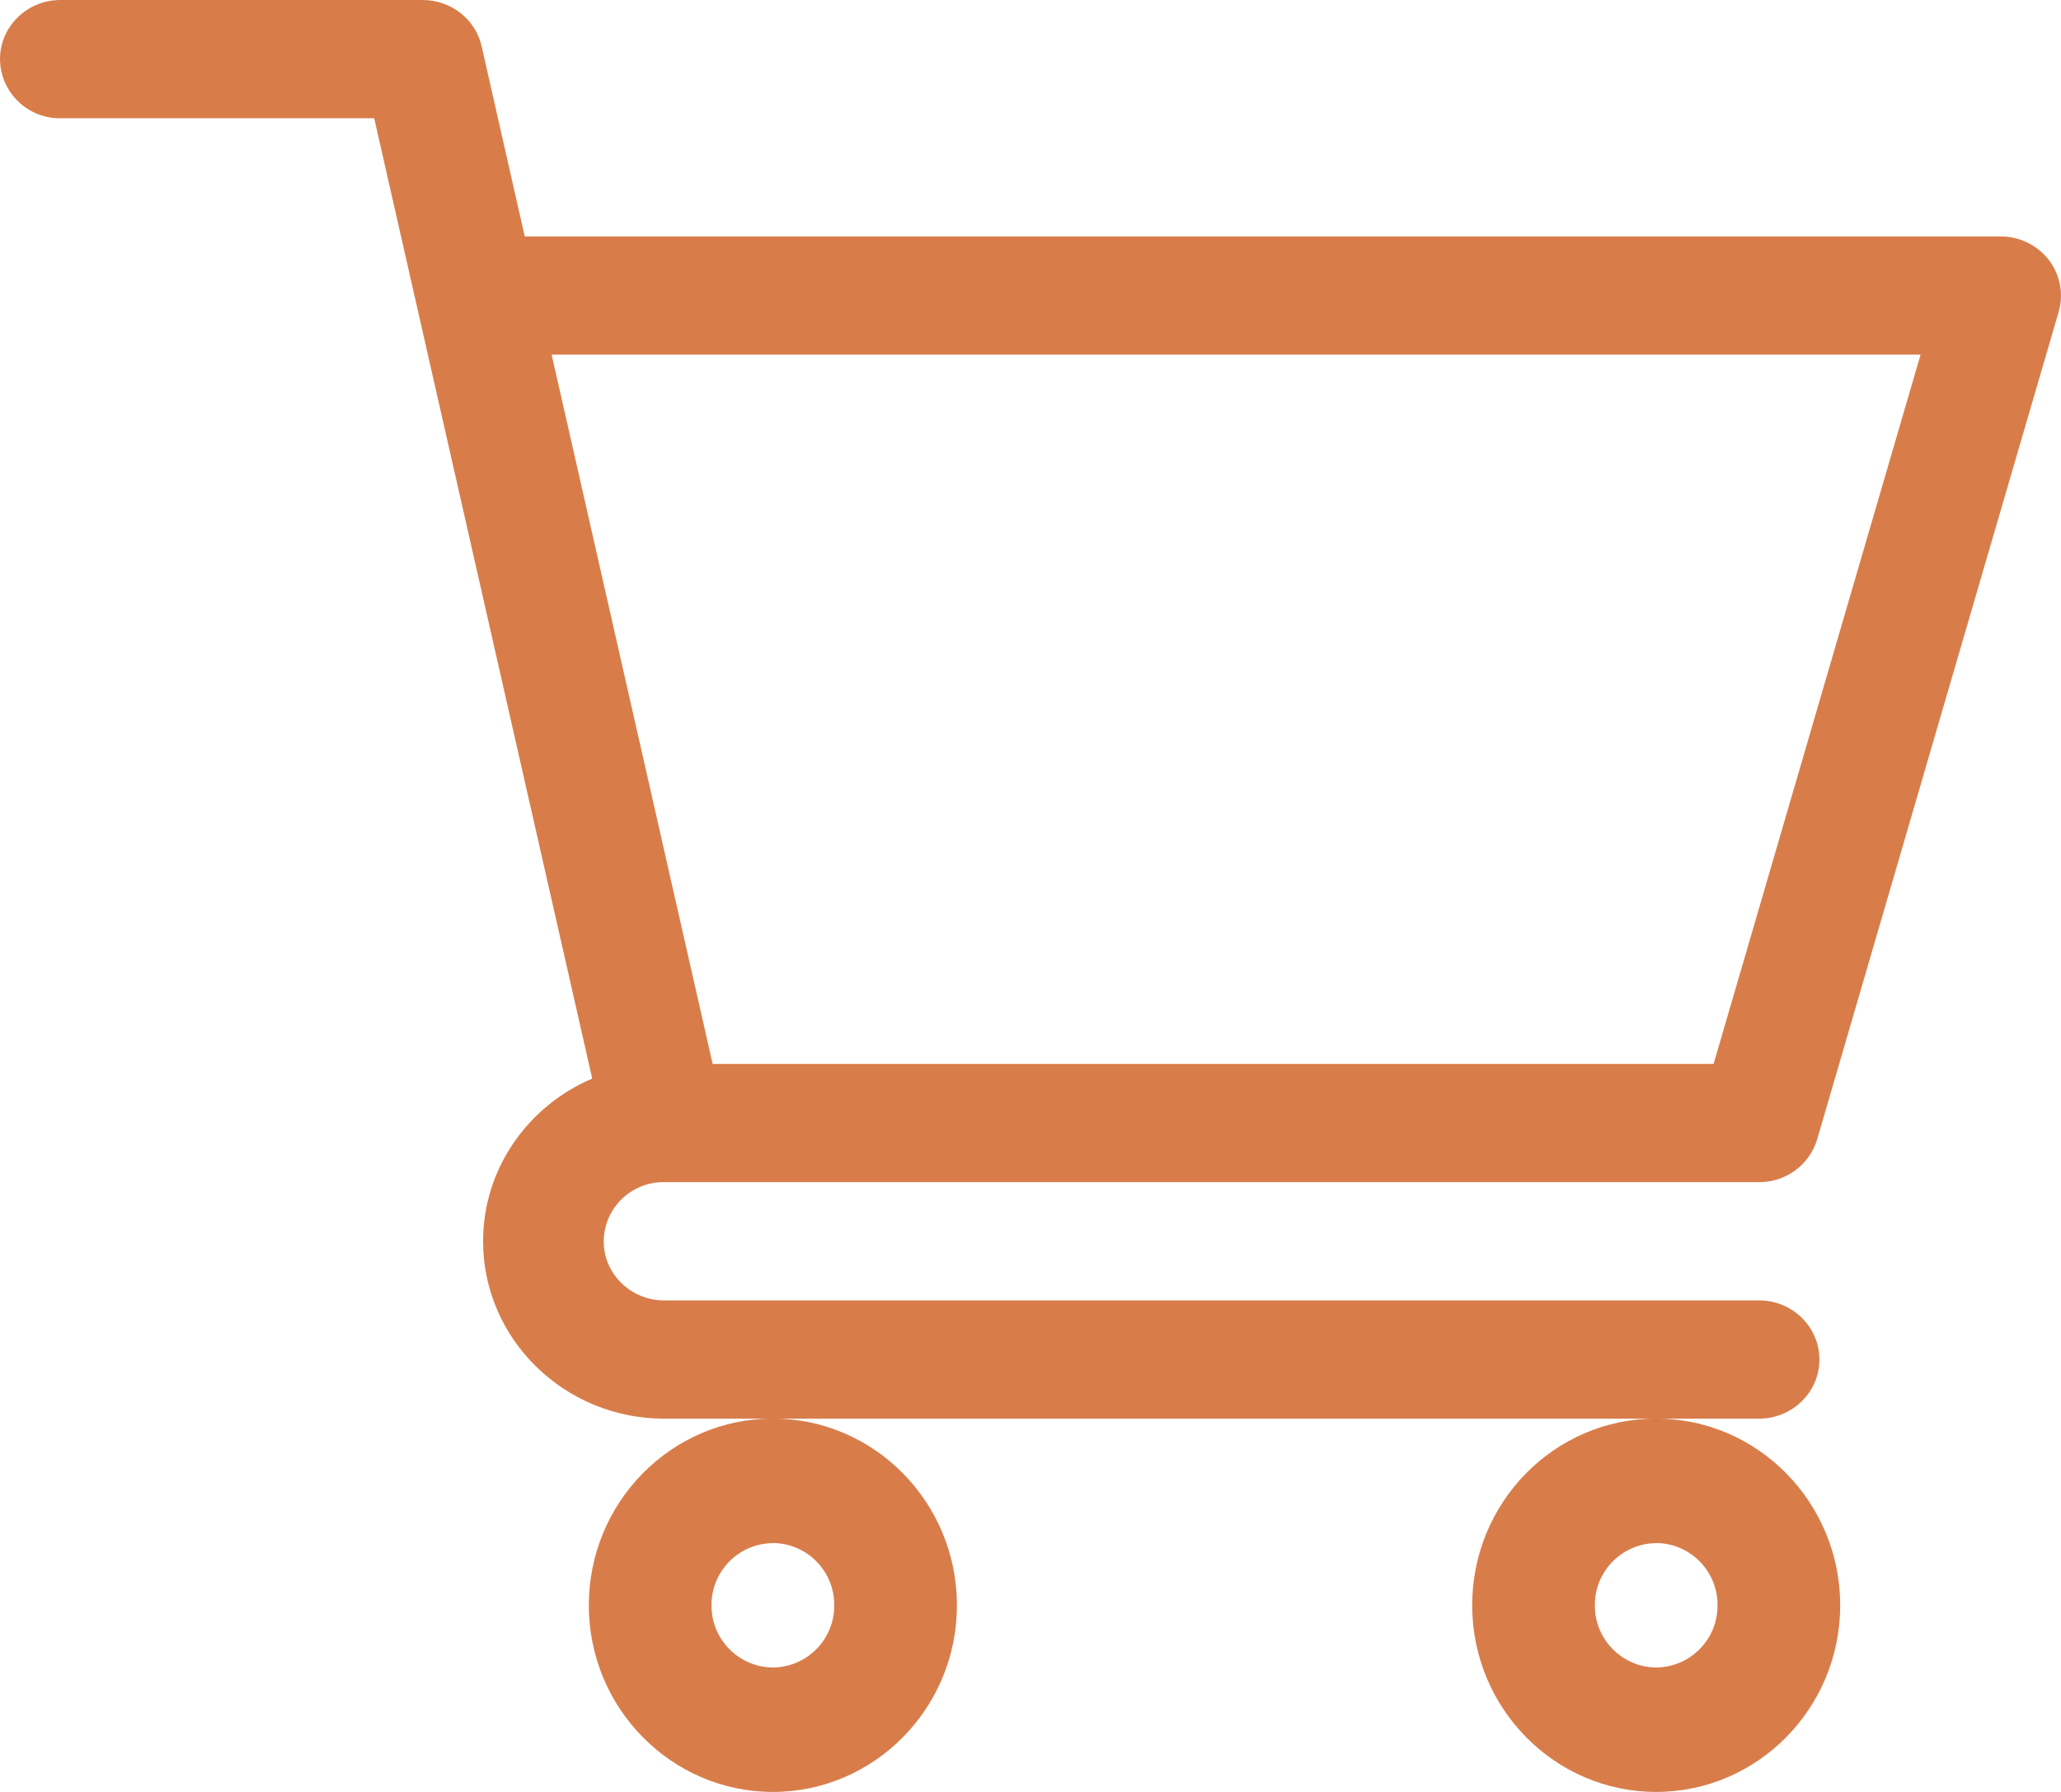
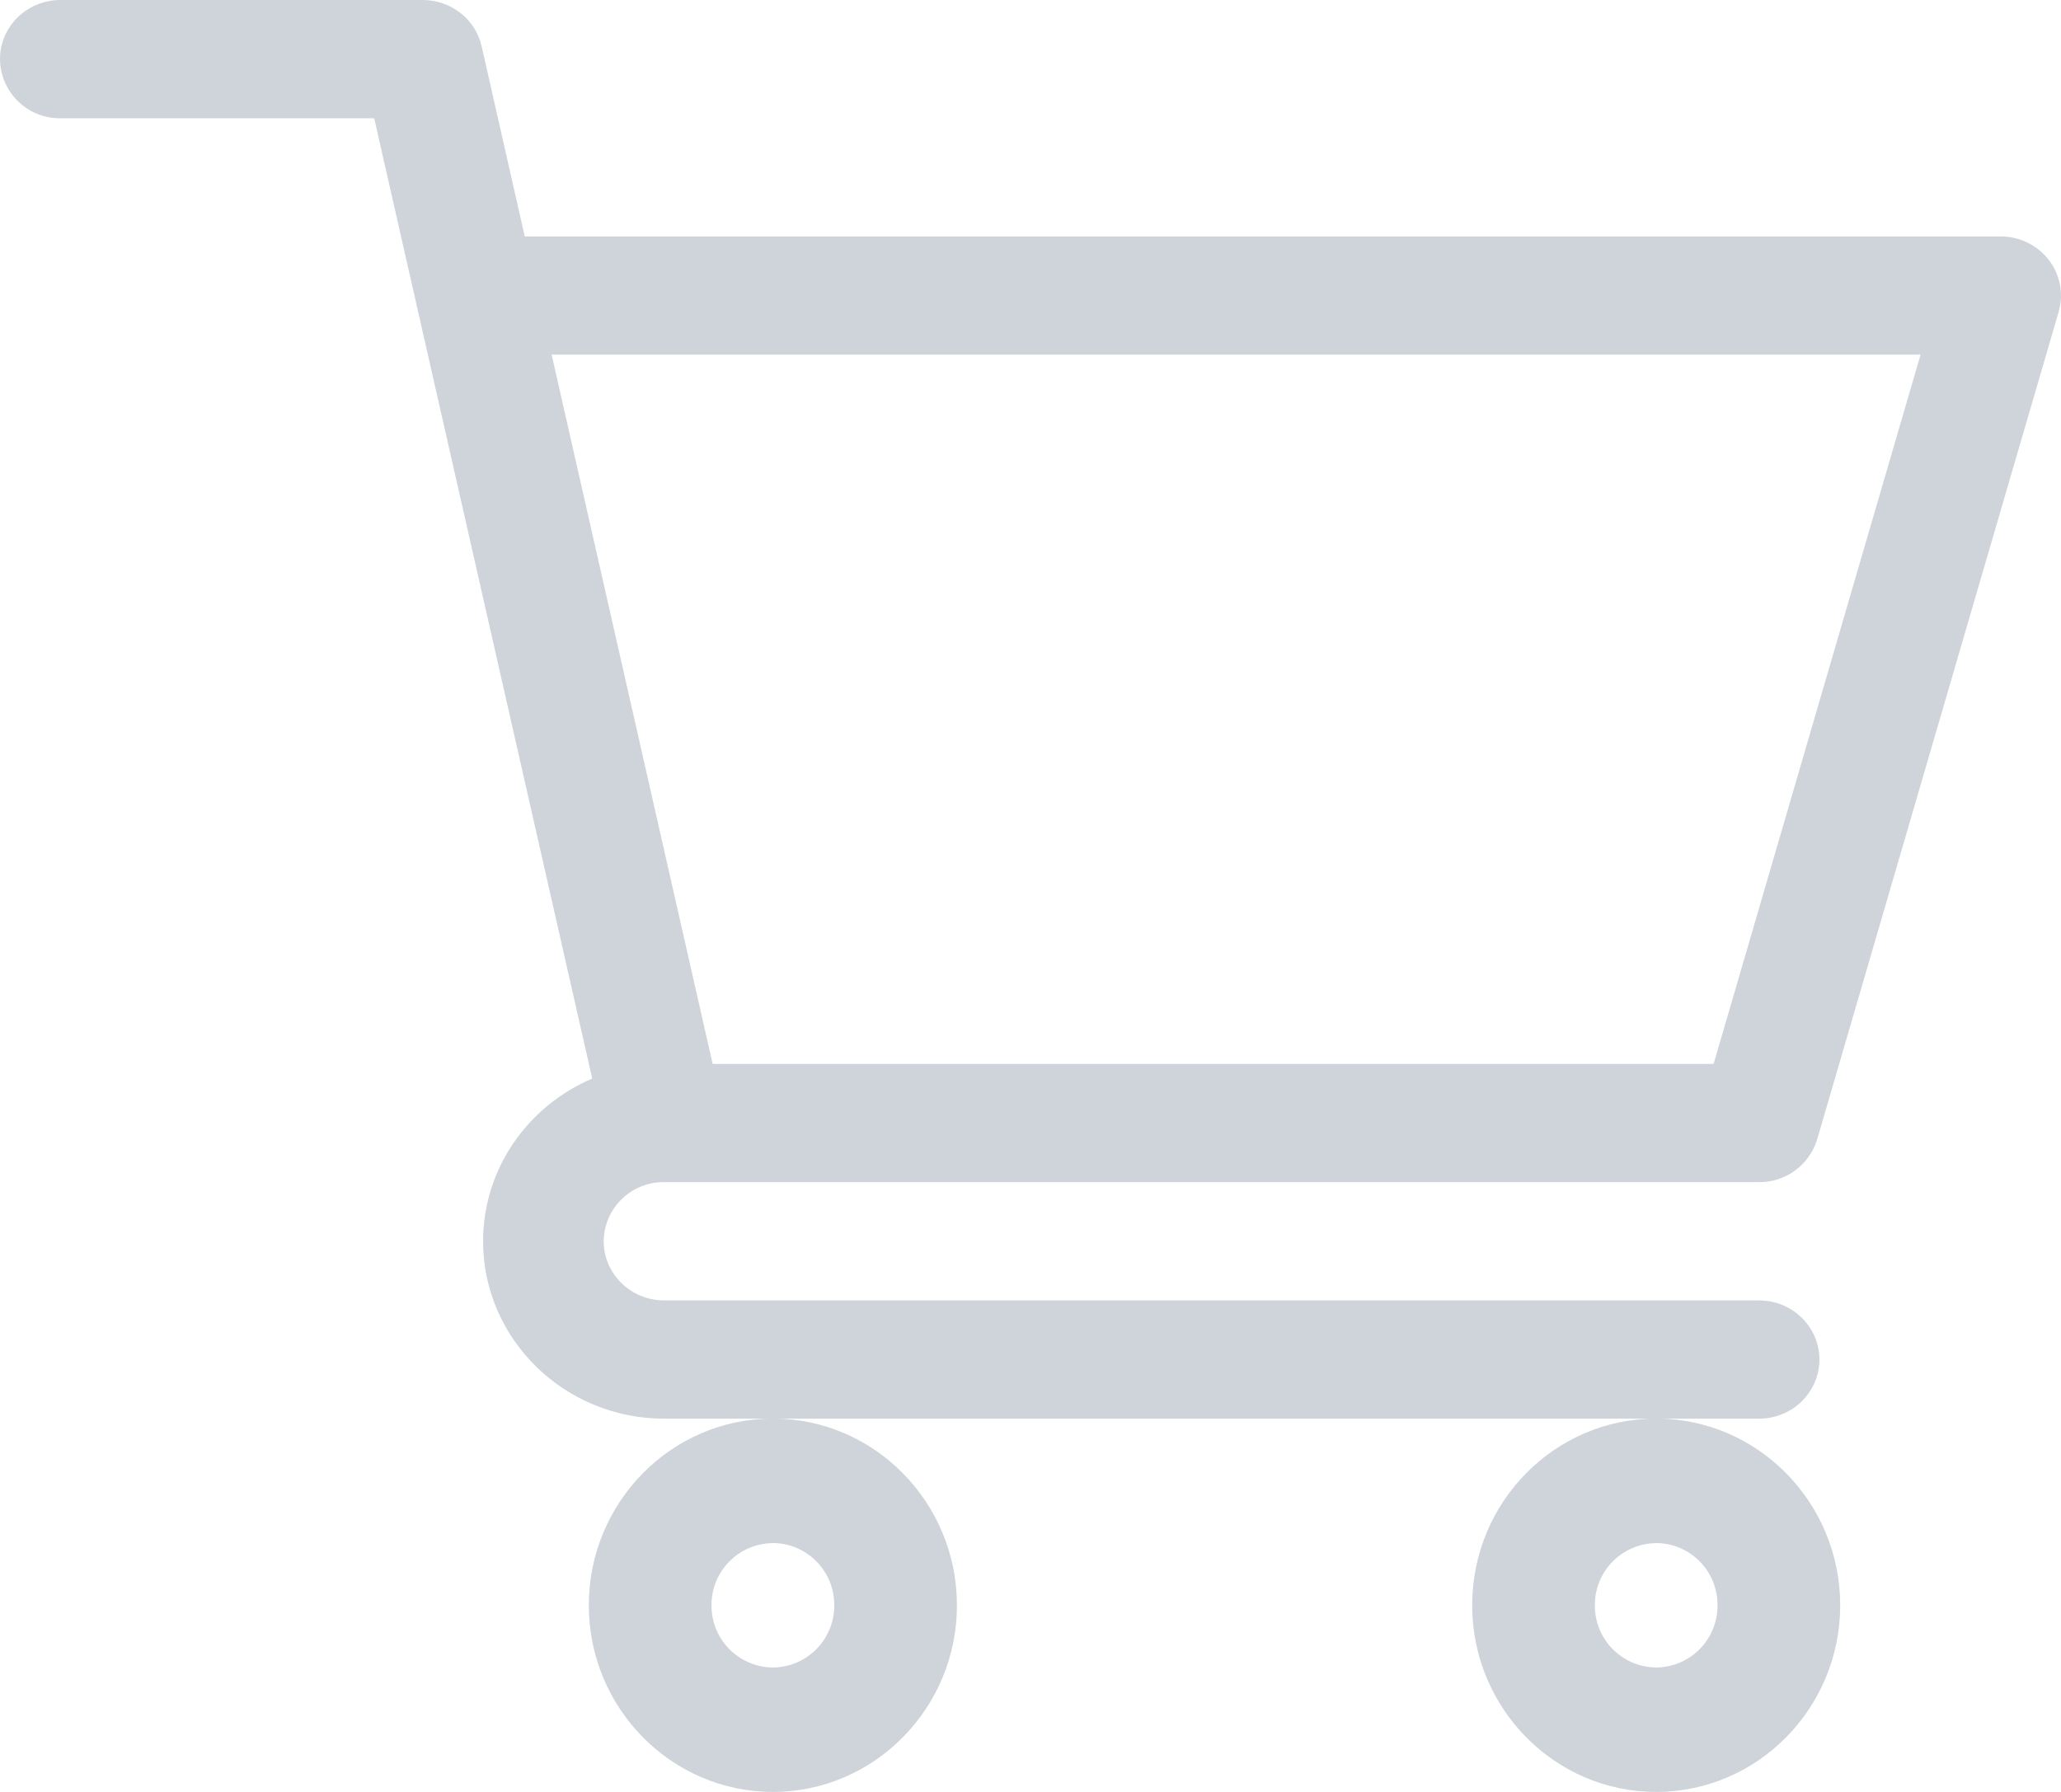
<svg xmlns="http://www.w3.org/2000/svg" width="23" height="20">
-   <path d="M8.625 15.833c1.132 0 2.054.935 2.054 2.084 0 1.148-.922 2.083-2.054 2.083-1.132 0-2.054-.935-2.054-2.083 0-1.15.922-2.084 2.054-2.084zm9.857 0c1.132 0 2.054.935 2.054 2.084 0 1.148-.922 2.083-2.054 2.083-1.132 0-2.053-.935-2.053-2.083 0-1.15.92-2.084 2.053-2.084zm-9.857 1.39a.69.69 0 00-.685.694.69.69 0 00.685.694.69.69 0 00.685-.694.69.69 0 00-.685-.695zm9.857 0a.69.69 0 00-.684.694.69.69 0 00.684.694.69.69 0 00.685-.694.69.69 0 00-.685-.695zM4.717 0c.316 0 .59.215.658.517l.481 2.122h16.47a.68.68 0 01.538.262c.127.166.168.38.11.579l-2.695 9.236a.672.672 0 01-.648.478H7.41a.667.667 0 00-.673.66c0 .364.303.66.674.66h12.219c.372 0 .674.295.674.66 0 .364-.302.66-.674.66H7.412c-1.115 0-2.021-.889-2.021-1.98 0-.812.502-1.511 1.218-1.816L4.176 1.32H.674A.667.667 0 010 .66C0 .296.302 0 .674 0zm16.716 3.958H6.156l1.797 7.917h11.17l2.31-7.917z" fill="#D87D4A" fill-rule="nonzero" />
+   <path d="M8.625 15.833c1.132 0 2.054.935 2.054 2.084 0 1.148-.922 2.083-2.054 2.083-1.132 0-2.054-.935-2.054-2.083 0-1.15.922-2.084 2.054-2.084zm9.857 0c1.132 0 2.054.935 2.054 2.084 0 1.148-.922 2.083-2.054 2.083-1.132 0-2.053-.935-2.053-2.083 0-1.15.92-2.084 2.053-2.084zm-9.857 1.39a.69.69 0 00-.685.694.69.69 0 00.685.694.69.69 0 00.685-.694.69.69 0 00-.685-.695zm9.857 0a.69.69 0 00-.684.694.69.69 0 00.684.694.69.69 0 00.685-.694.69.69 0 00-.685-.695zM4.717 0c.316 0 .59.215.658.517l.481 2.122h16.47a.68.68 0 01.538.262c.127.166.168.38.11.579l-2.695 9.236a.672.672 0 01-.648.478H7.41a.667.667 0 00-.673.66c0 .364.303.66.674.66h12.219c.372 0 .674.295.674.66 0 .364-.302.66-.674.66H7.412c-1.115 0-2.021-.889-2.021-1.98 0-.812.502-1.511 1.218-1.816L4.176 1.32H.674A.667.667 0 010 .66C0 .296.302 0 .674 0zm16.716 3.958H6.156l1.797 7.917h11.17l2.31-7.917z" fill="#ced4da" fill-rule="nonzero" />
</svg>
